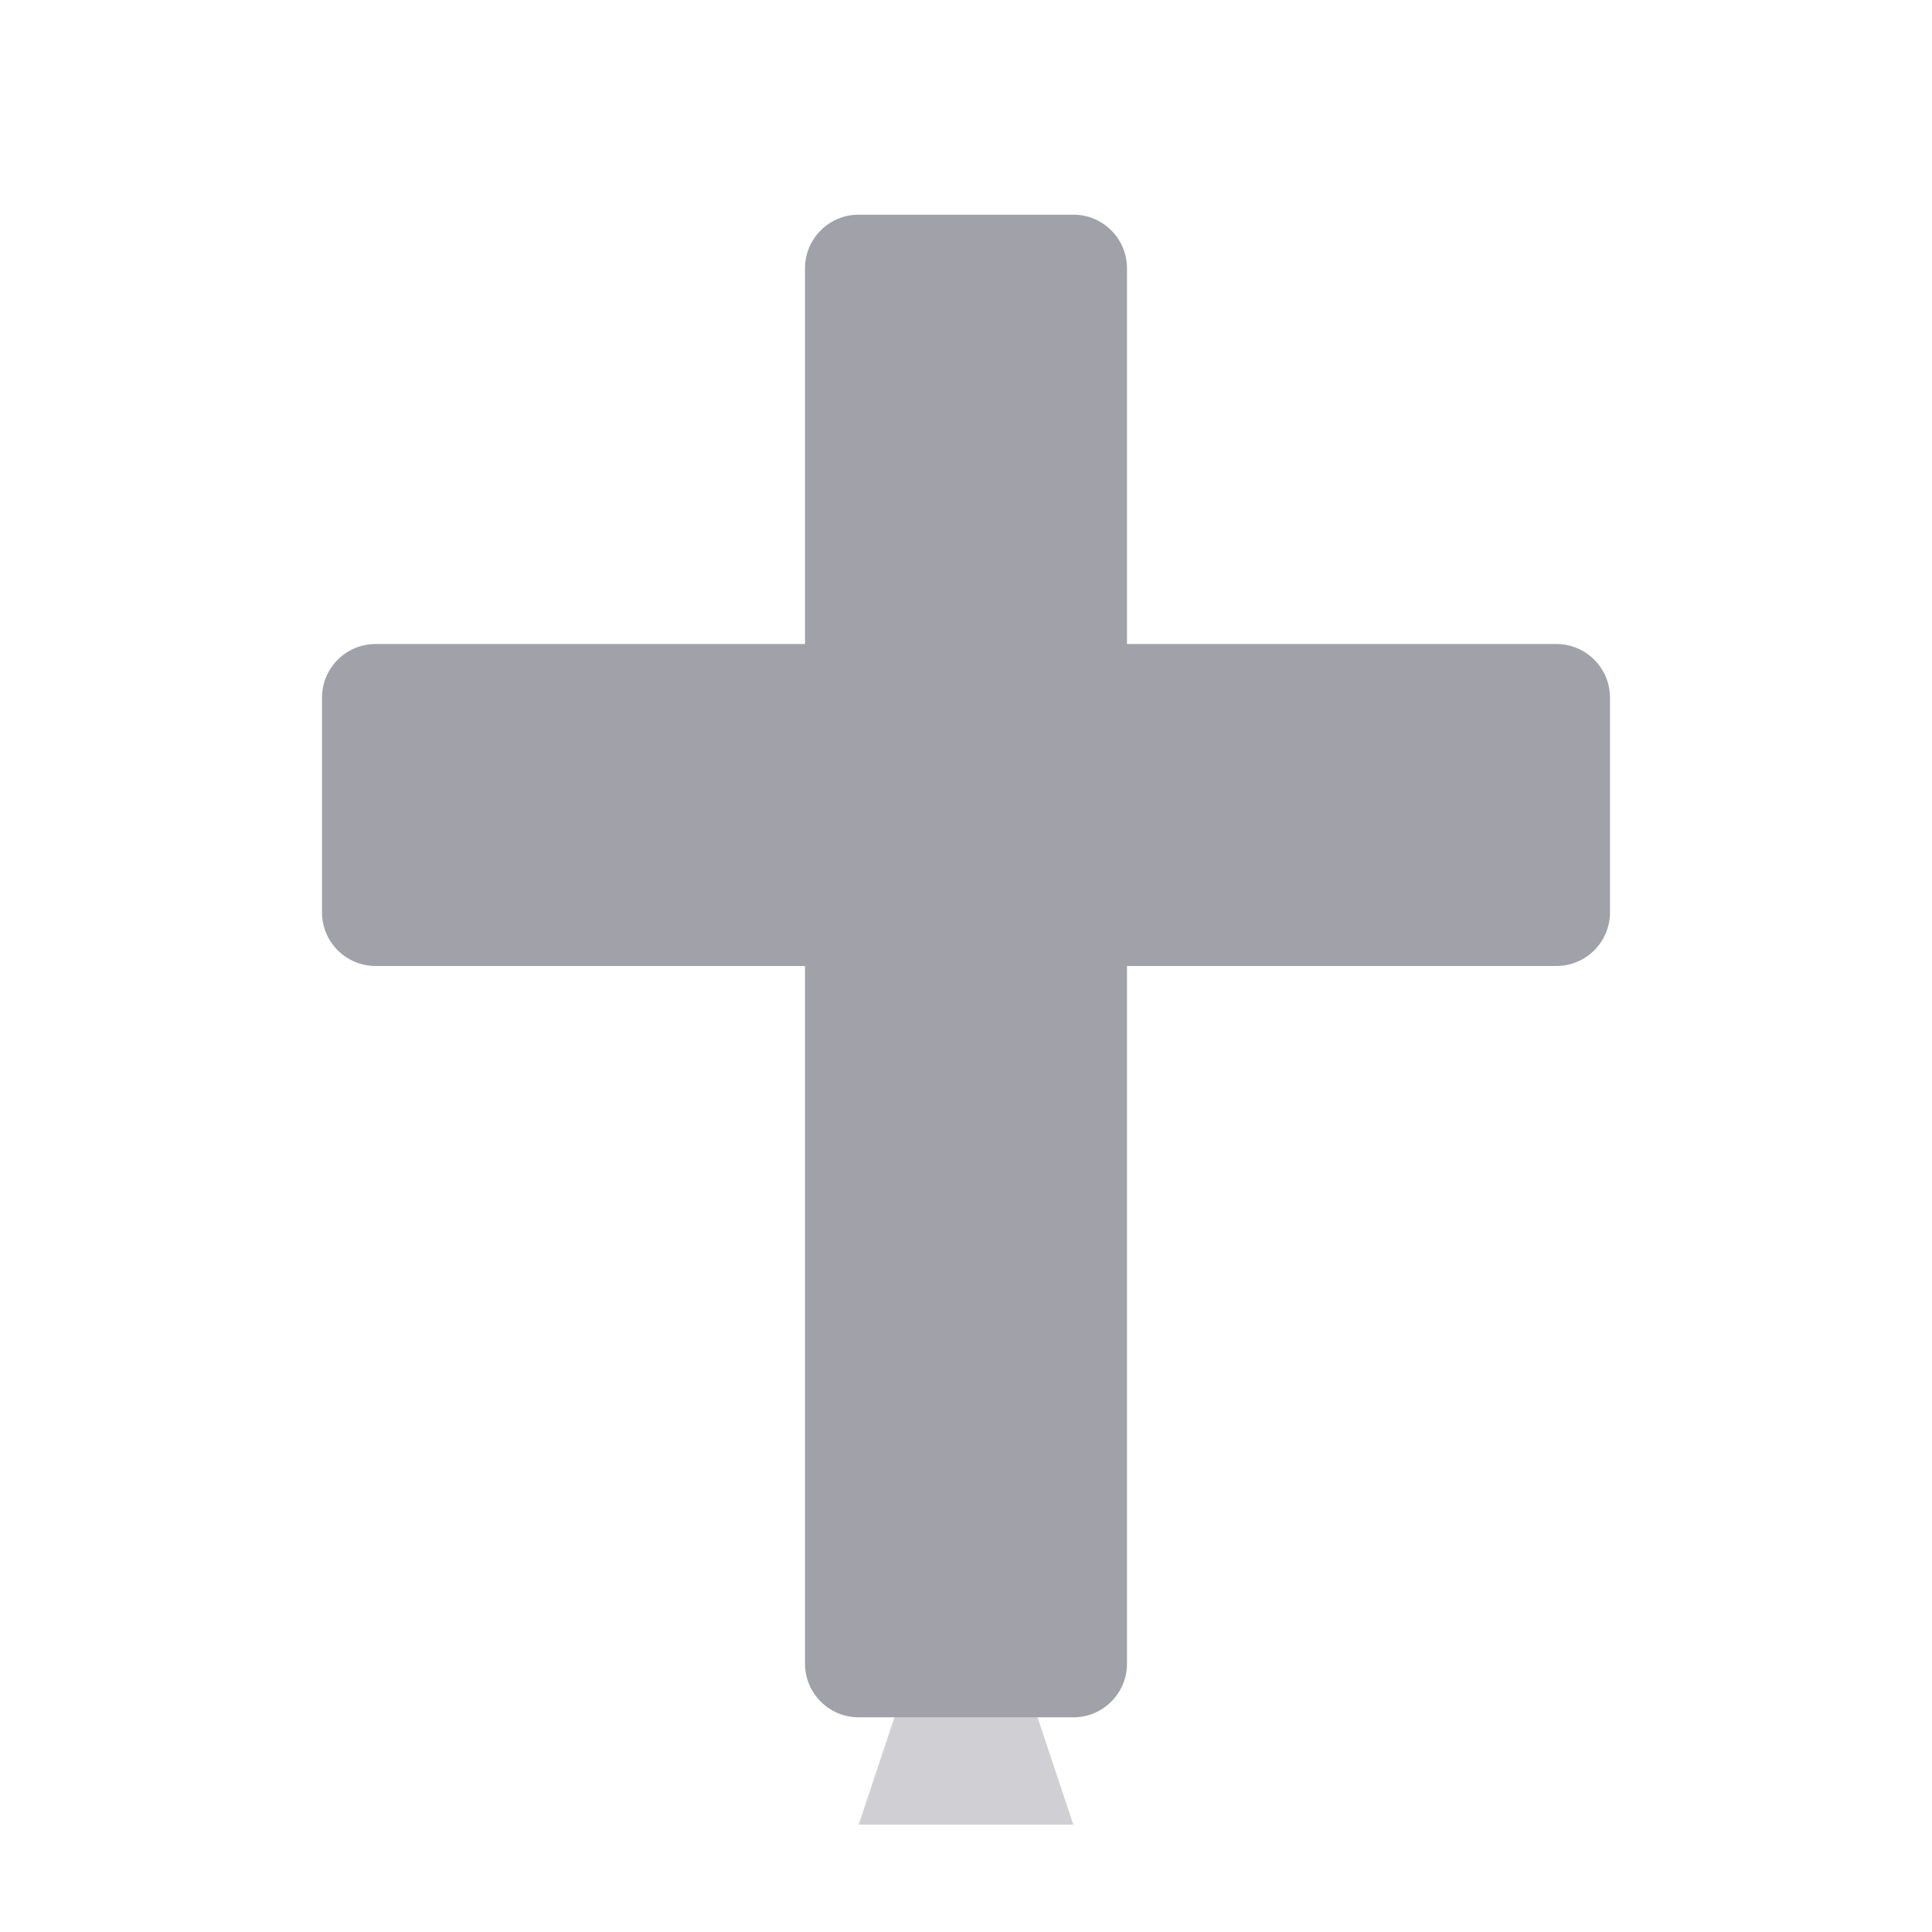
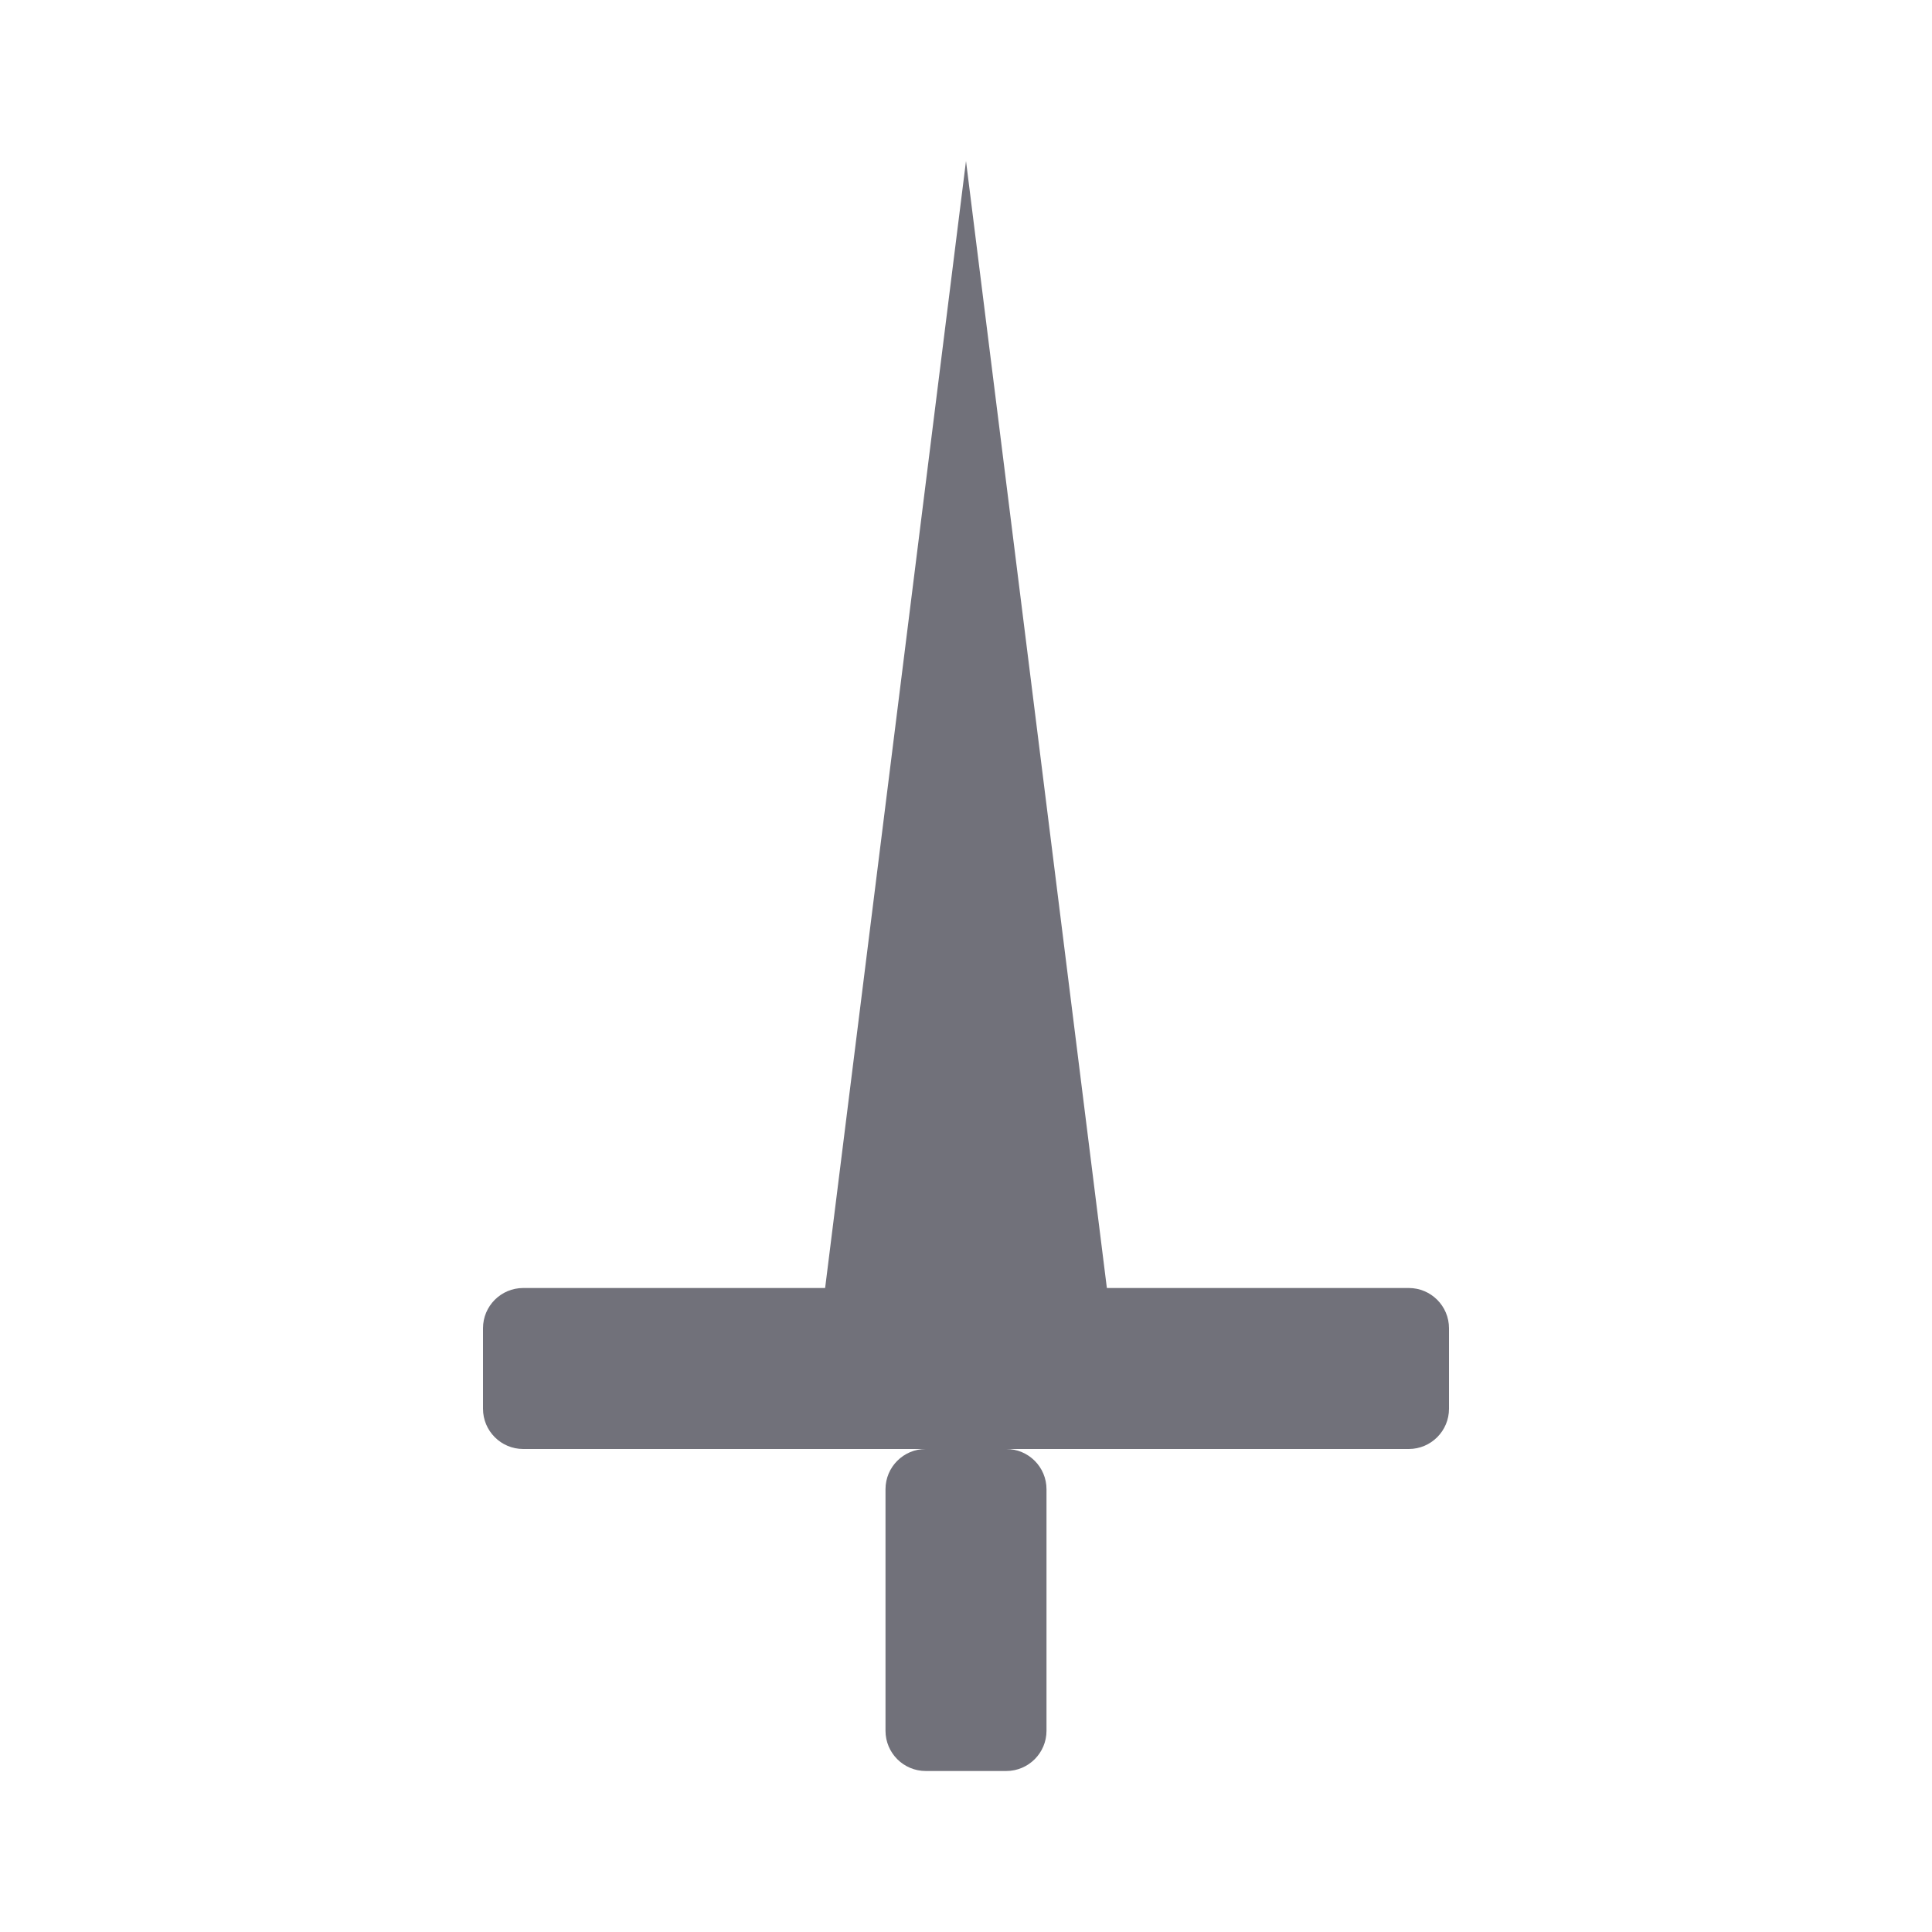
- <svg xmlns="http://www.w3.org/2000/svg" viewBox="0 0 36 36" fill="none">
-   <rect x="15" y="4" width="6" height="28" rx="1" fill="#a1a1aa" />
-   <rect x="6" y="12" width="24" height="6" rx="1" fill="#a1a1aa" />
-   <path d="M18 28L16 34H20L18 28Z" fill="#a1a1aa" opacity="0.5" />
+ <svg xmlns="http://www.w3.org/2000/svg" viewBox="0 0 48 48" fill="none">
+   <path d="M24 4L28 36H20L24 4Z" fill="#71717a" />
+   <rect x="12" y="32" width="24" height="4" rx="1" fill="#71717a" />
+   <rect x="22" y="36" width="4" height="8" rx="1" fill="#71717a" />
</svg>
